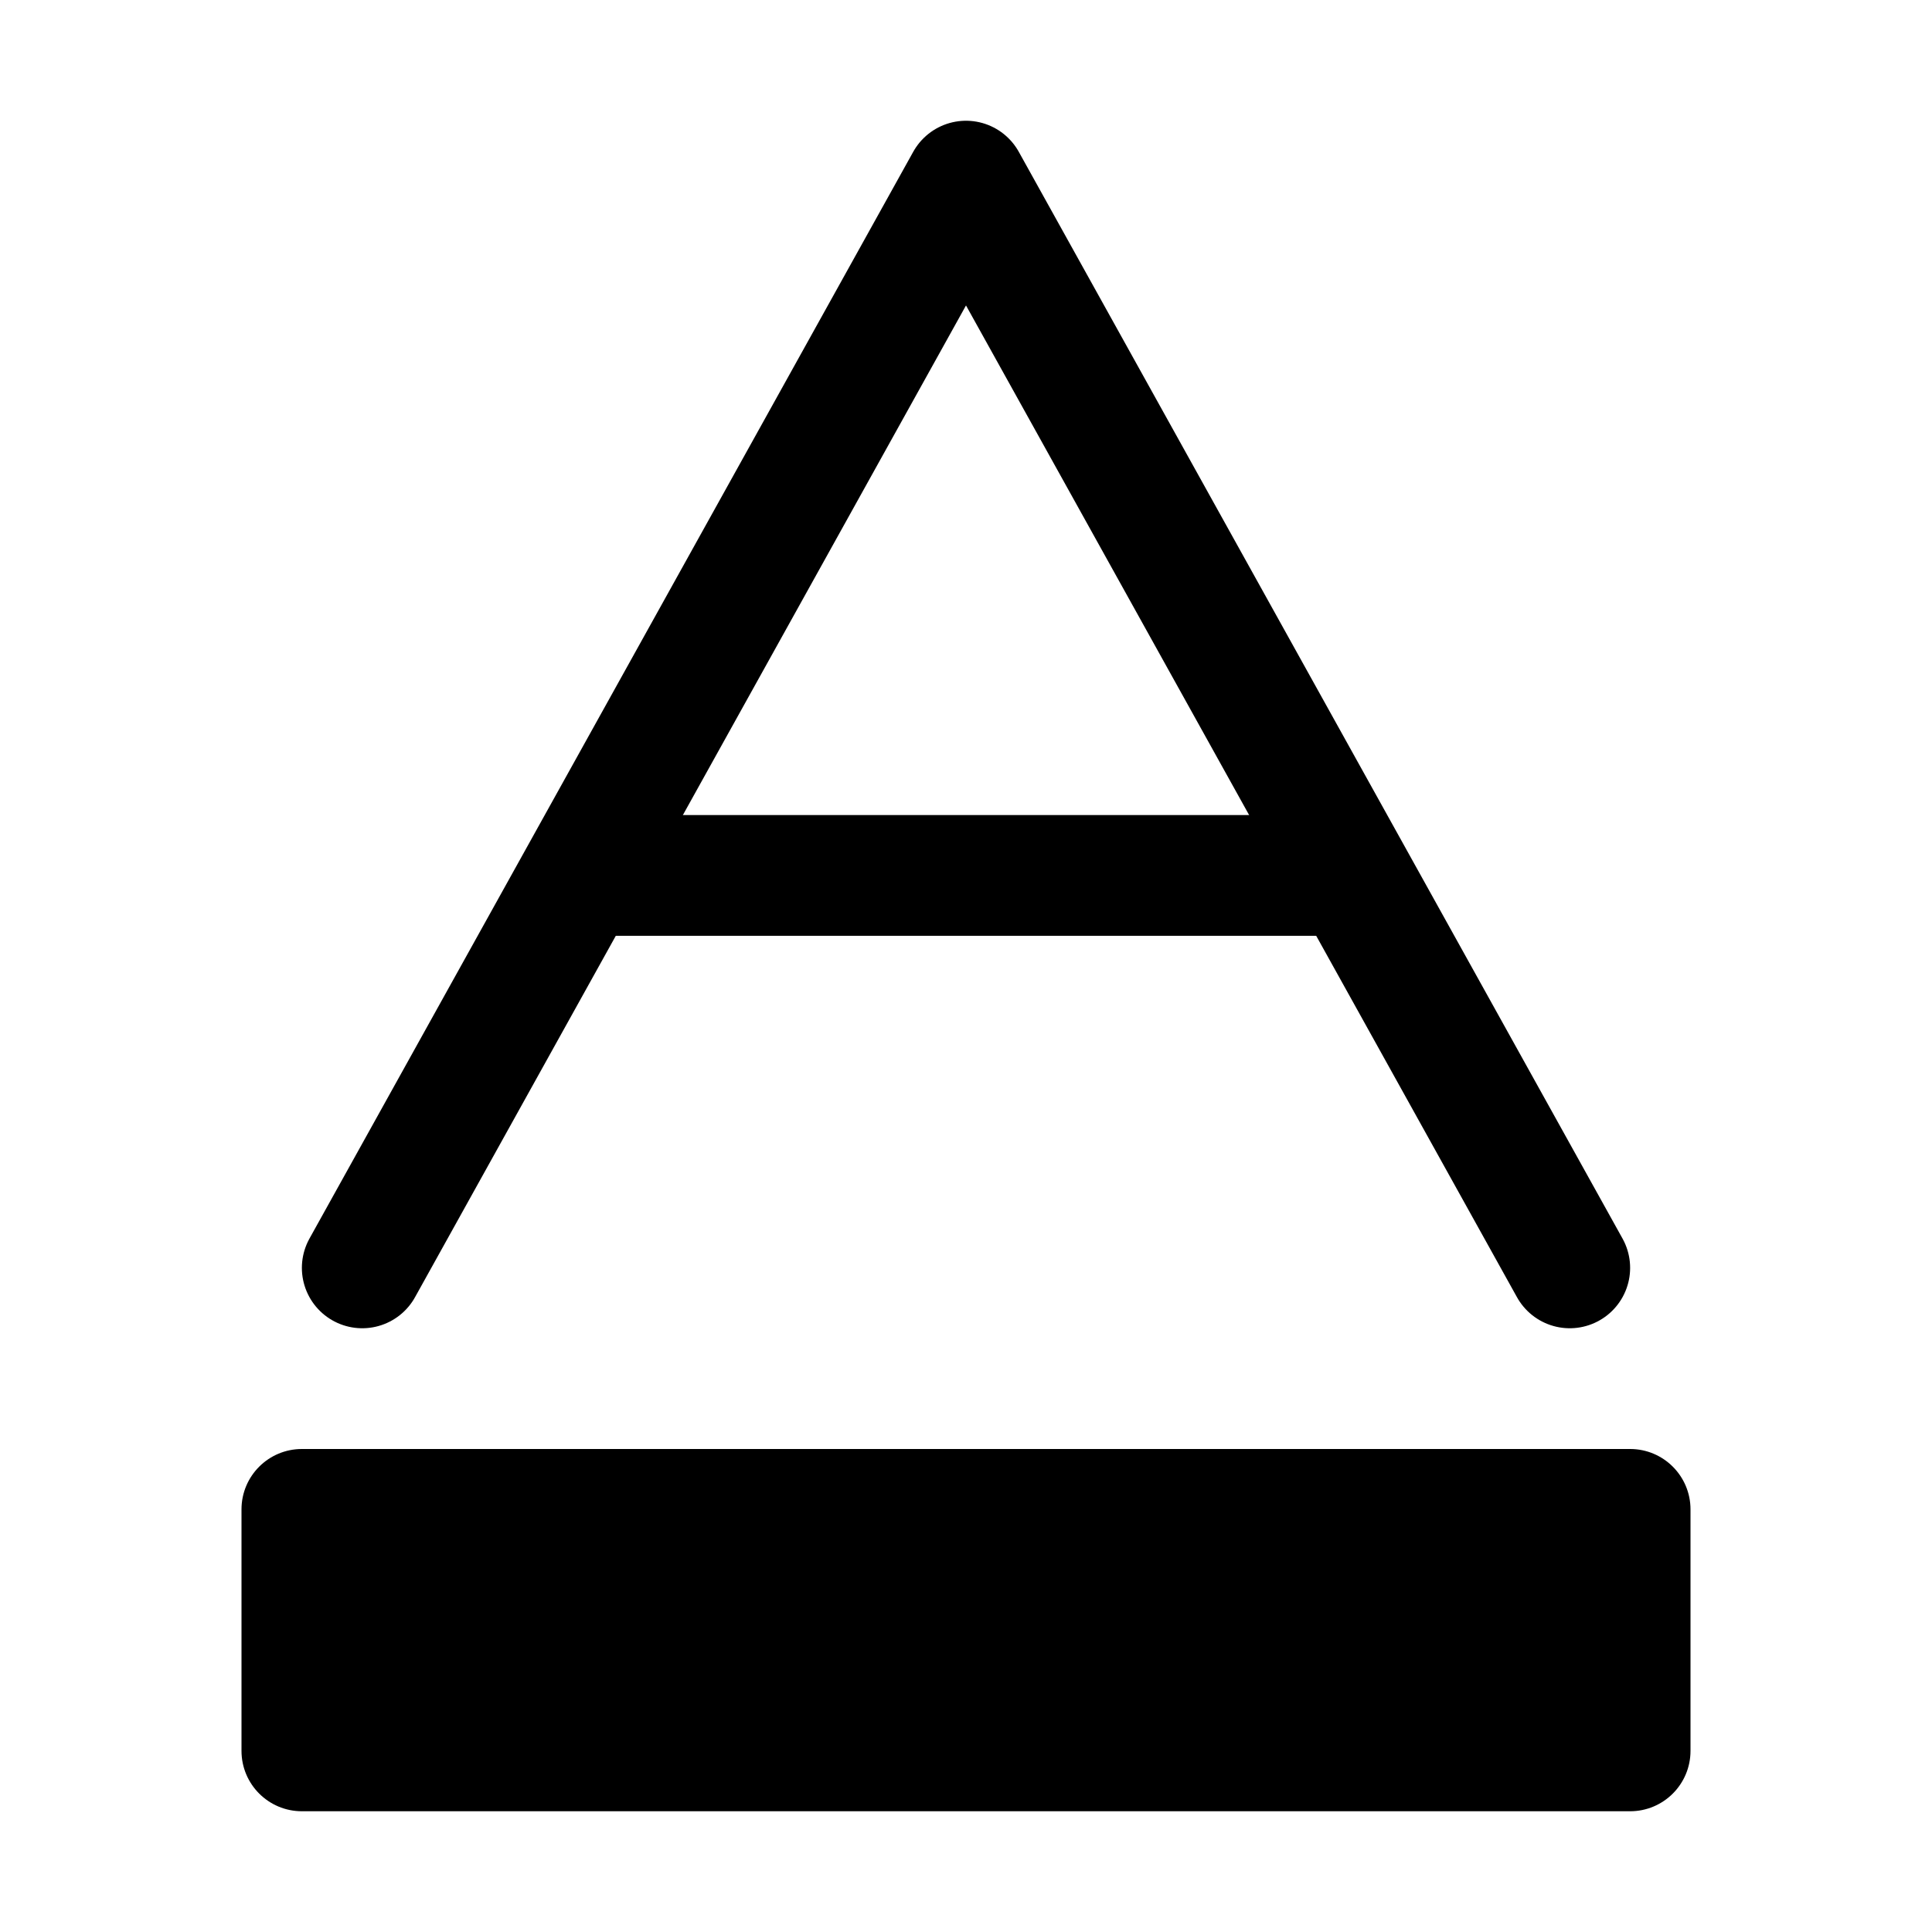
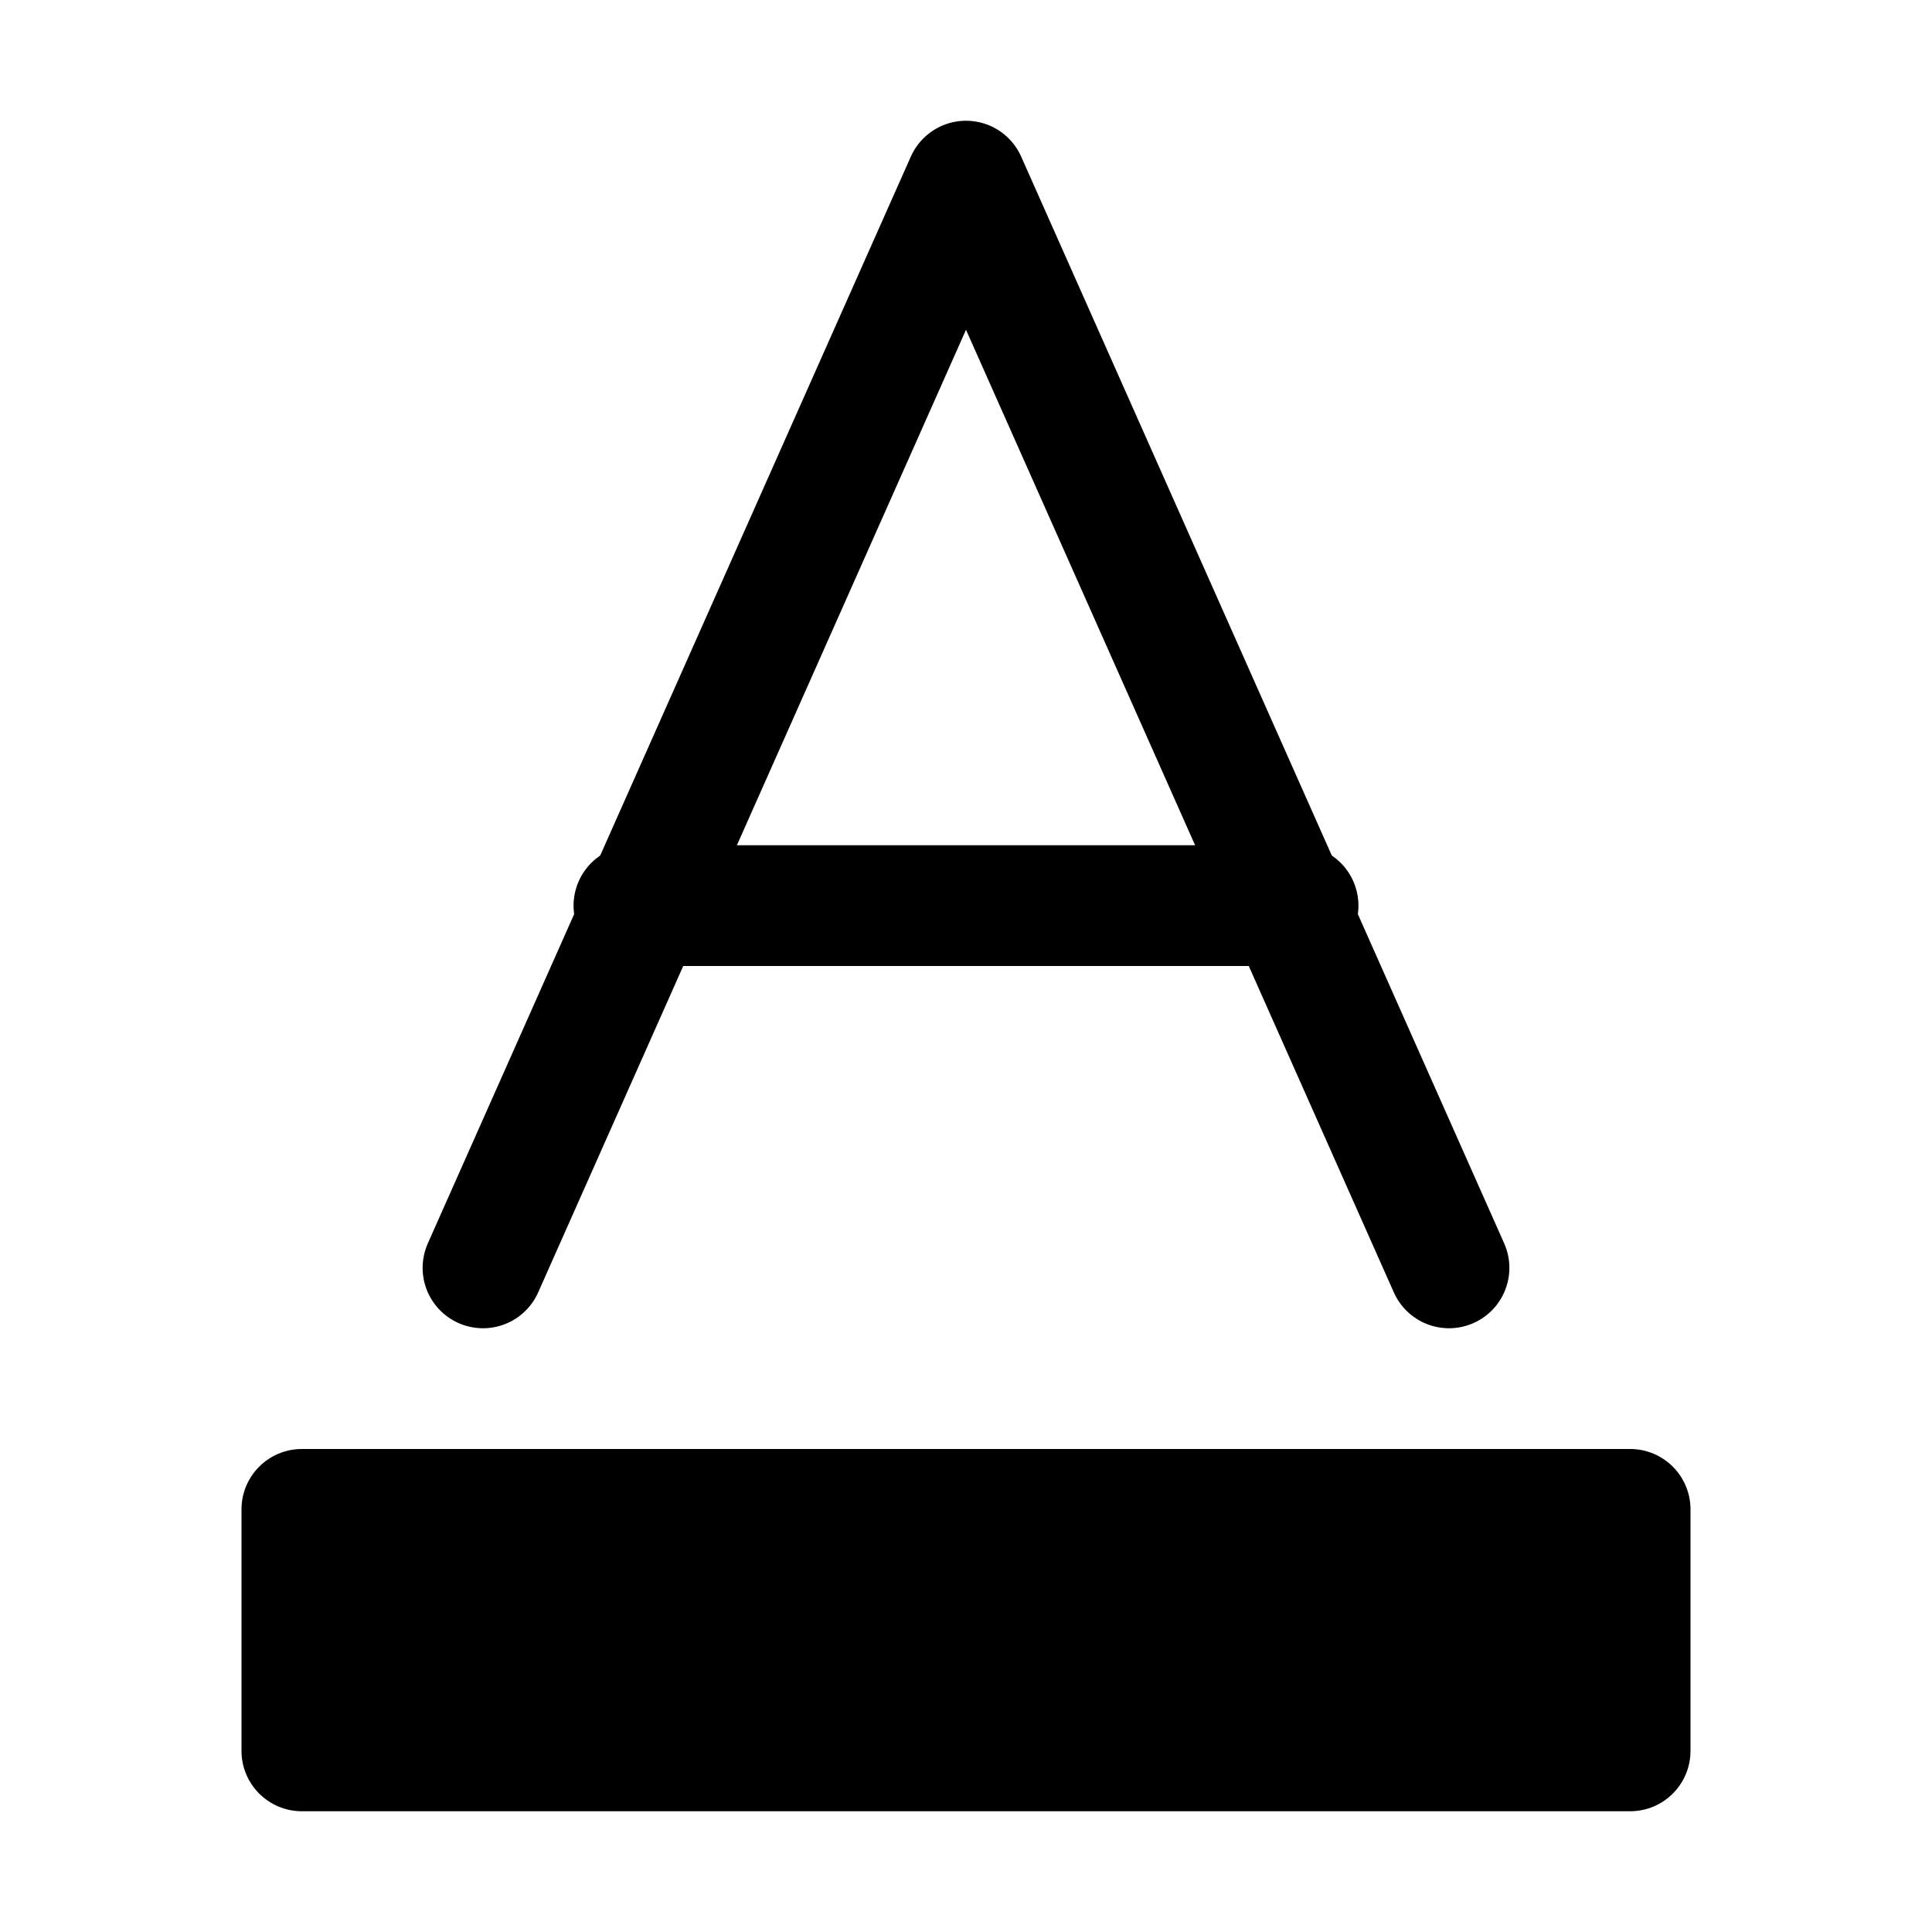
<svg xmlns="http://www.w3.org/2000/svg" width="16" height="16" viewBox="0 0 16 16" fill="none" stroke="currentColor" stroke-width="1" stroke-linecap="round" stroke-linejoin="round">
-   <path d="M3 10.5L8 1.5l5 9" />
-   <path d="M5 7.25h6" />
+   <path d="M4 10.5L8 1.5L12 10.5" />
+   <path d="M5.25 7.5H10.75" />
  <g id="accent">
    <rect x="2" y="12" width="12" height="3" rx="0.5" fill="currentColor" stroke="none" />
  </g>
</svg>
